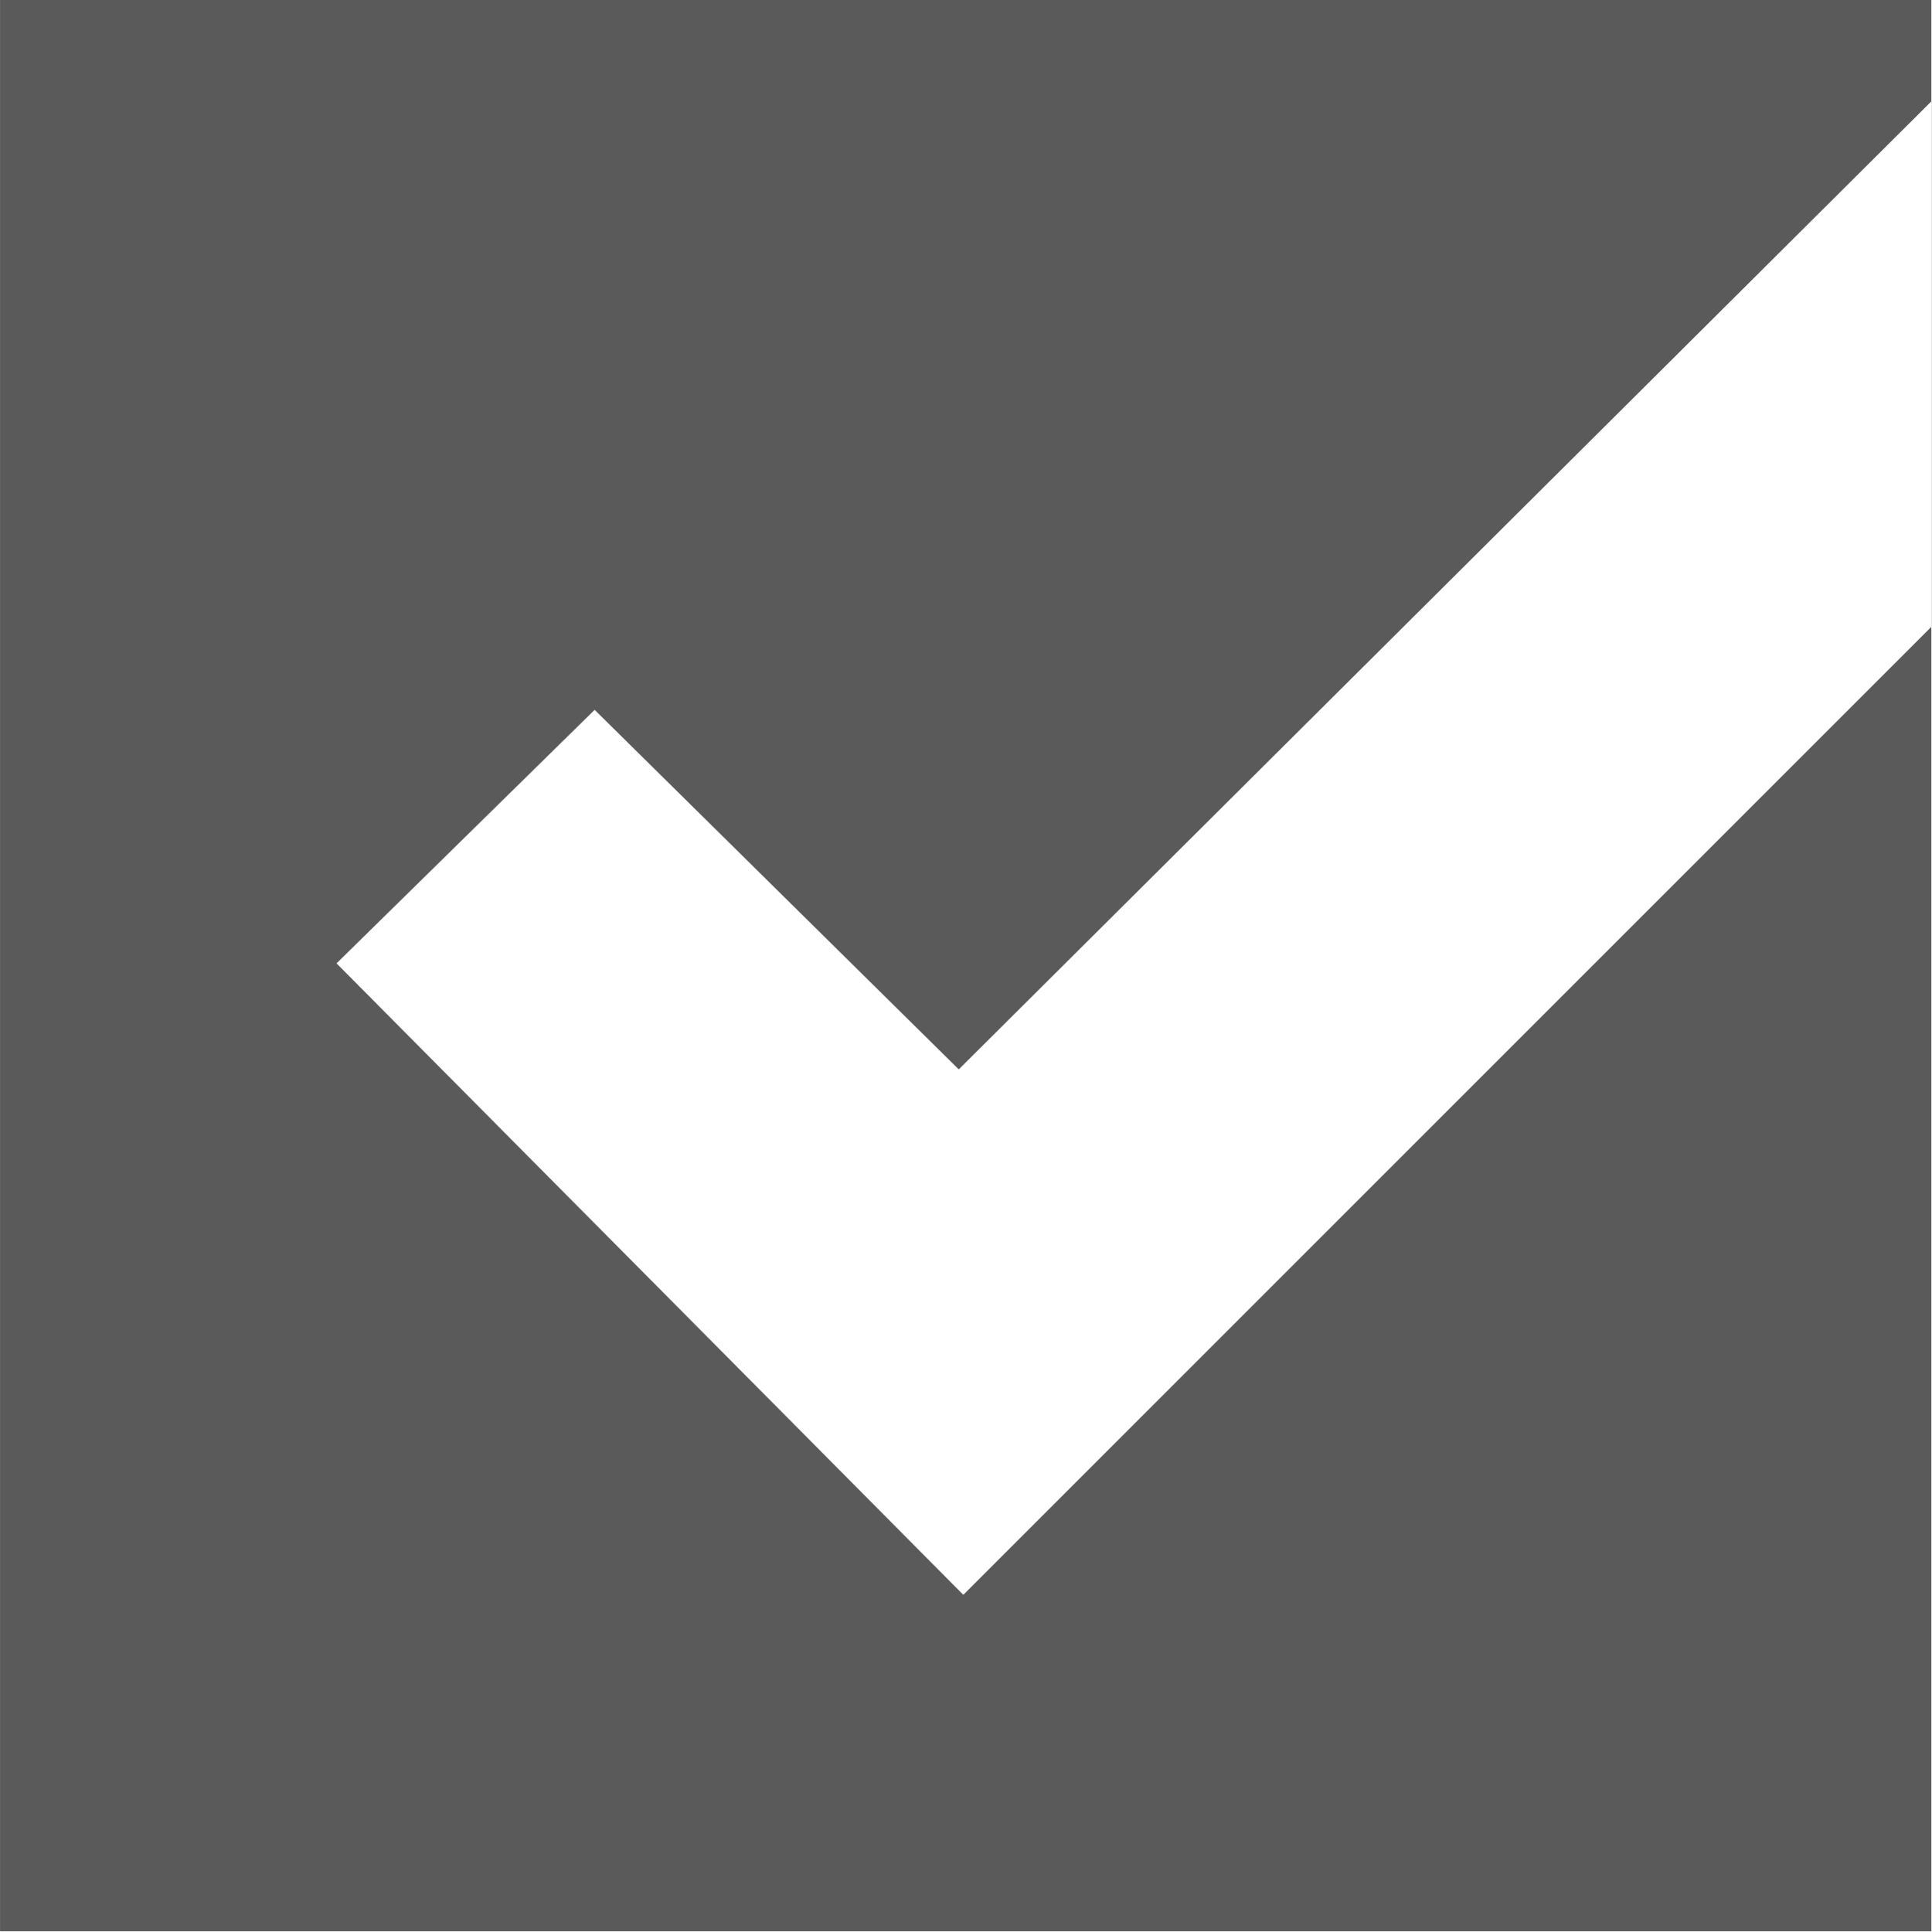
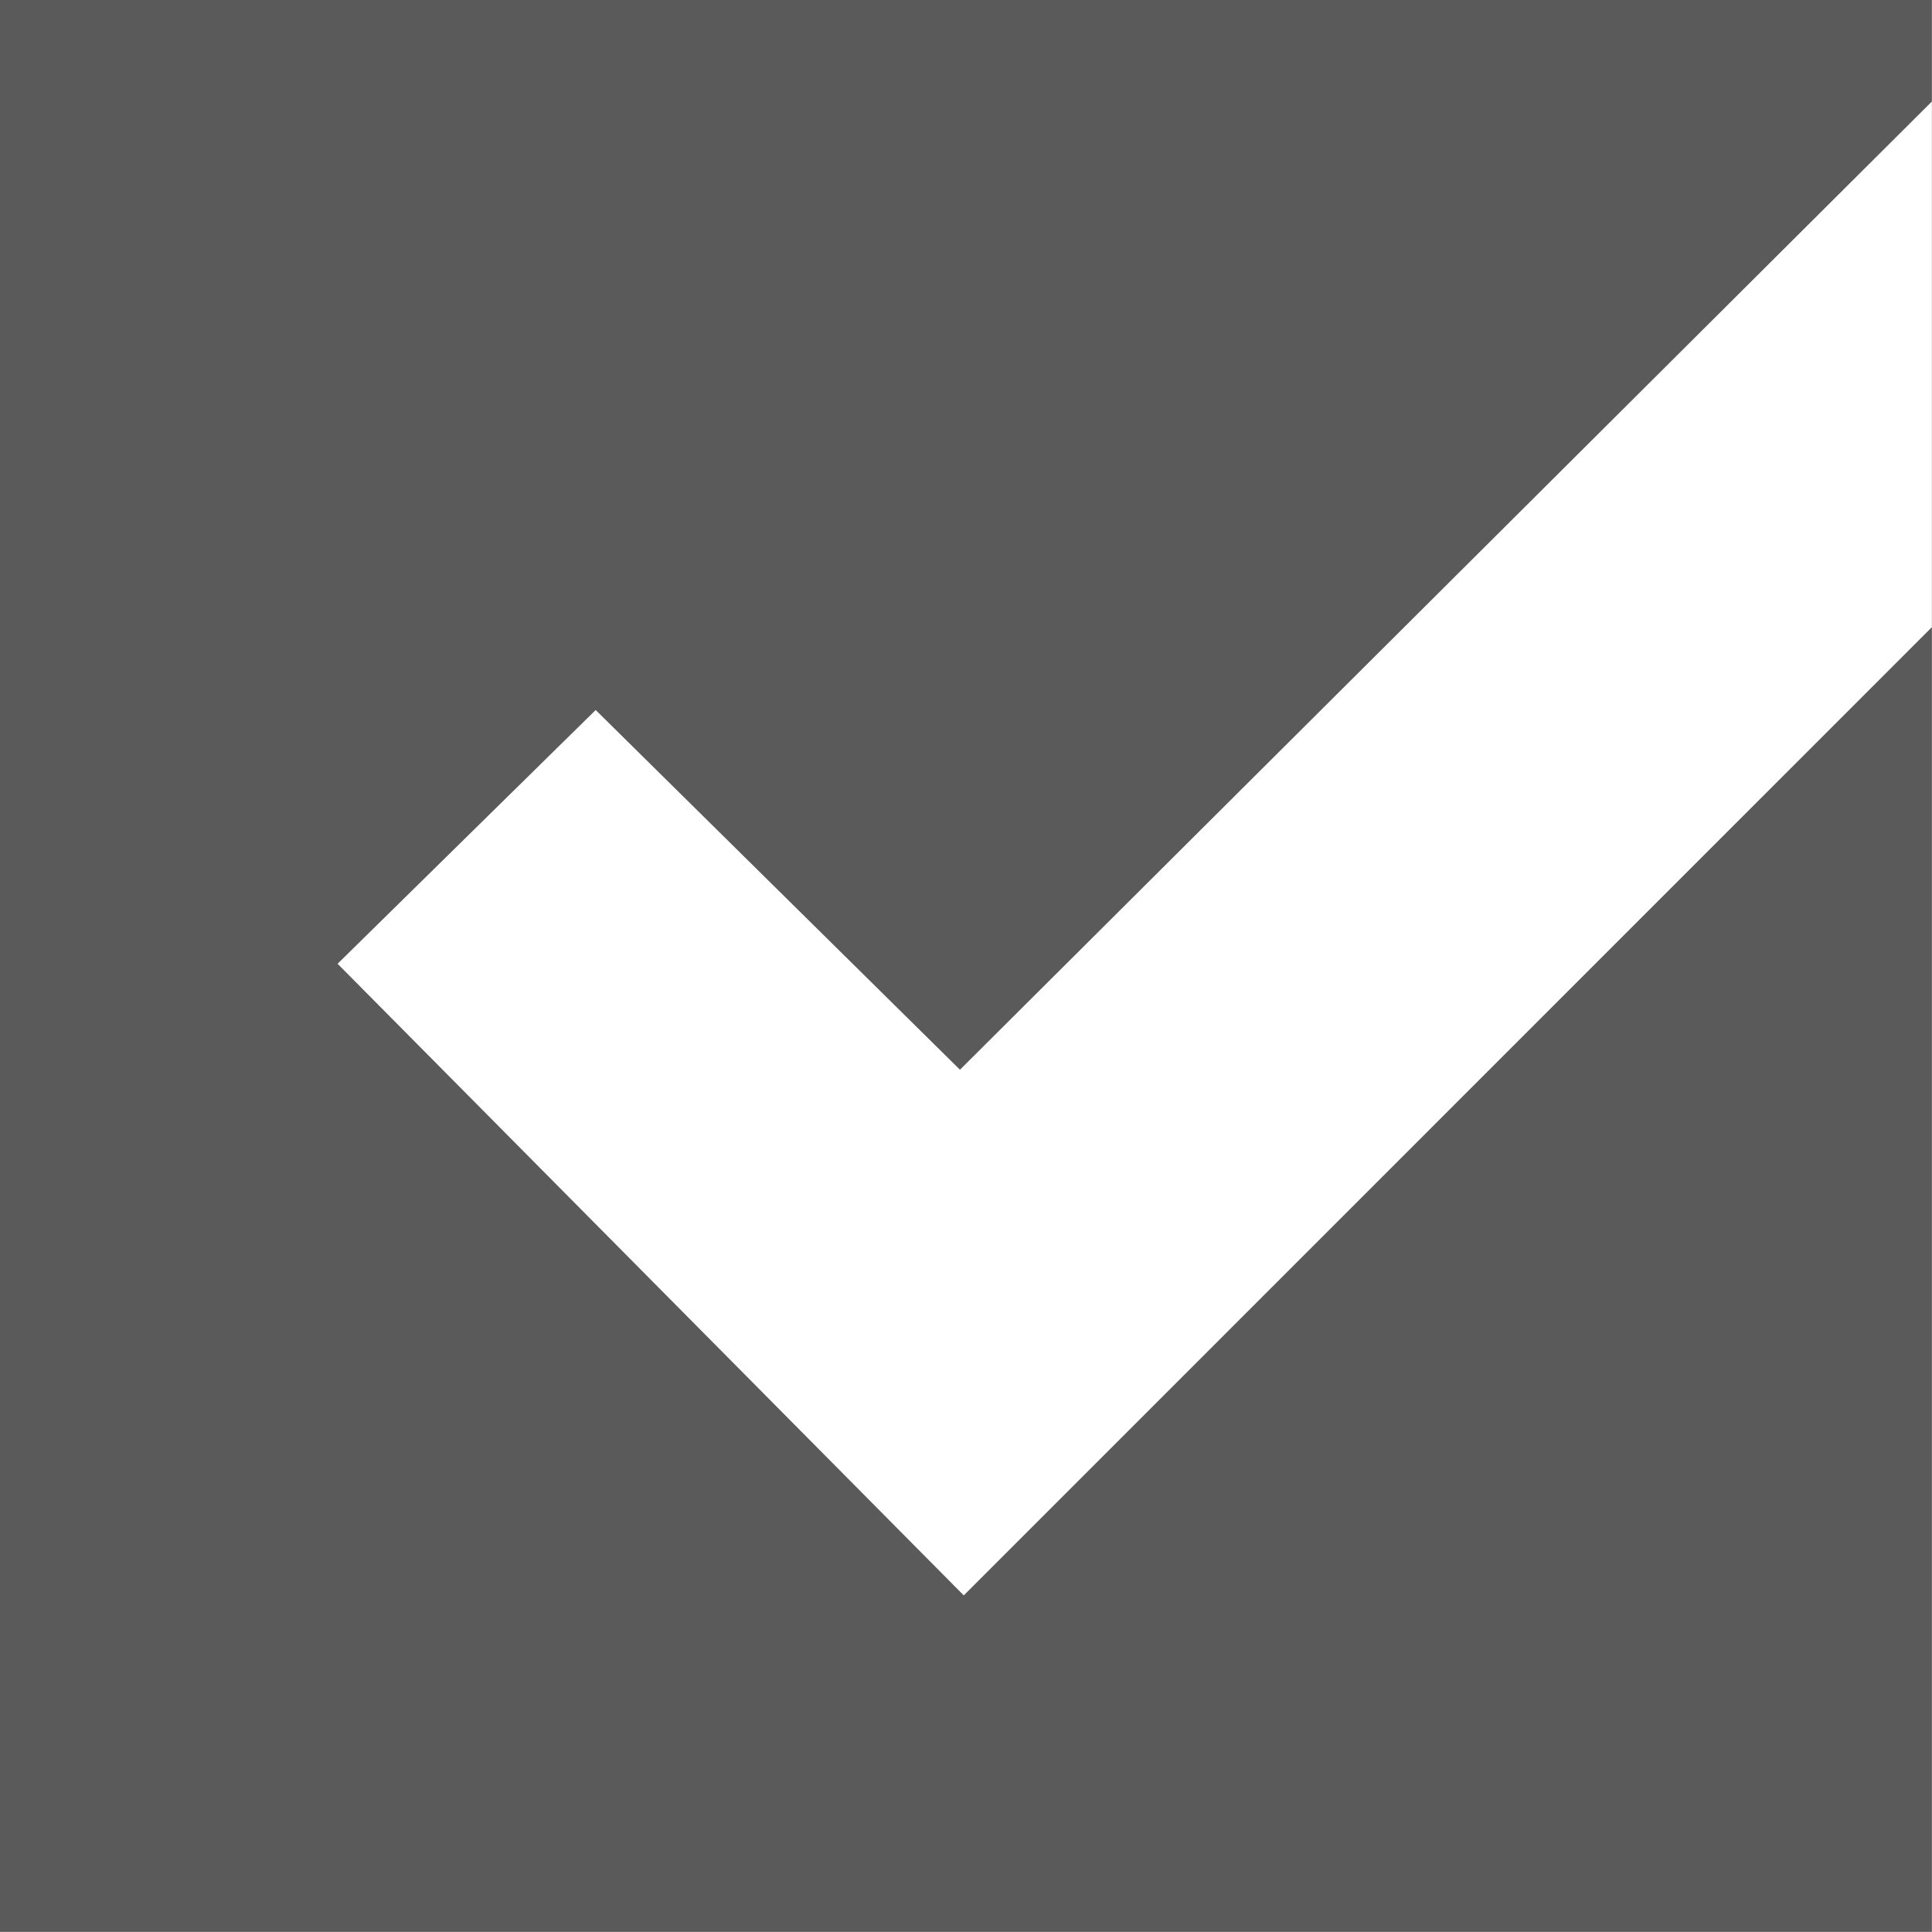
- <svg xmlns="http://www.w3.org/2000/svg" width="17.741mm" height="17.741mm" viewBox="0 0 17.741 17.741" version="1.1" id="svg8">
-   <defs id="defs2">
-     <pattern y="0" x="0" height="6" width="6" patternUnits="userSpaceOnUse" id="WMFhbasepattern" />
-     <pattern y="0" x="0" height="6" width="6" patternUnits="userSpaceOnUse" id="WMFhbasepattern-5" />
-     <pattern y="0" x="0" height="6" width="6" patternUnits="userSpaceOnUse" id="WMFhbasepattern-2" />
-     <pattern y="0" x="0" height="6" width="6" patternUnits="userSpaceOnUse" id="WMFhbasepattern-4" />
-     <pattern y="0" x="0" height="6" width="6" patternUnits="userSpaceOnUse" id="WMFhbasepattern-0" />
-     <pattern y="0" x="0" height="6" width="6" patternUnits="userSpaceOnUse" id="WMFhbasepattern-50" />
-   </defs>
-   <g id="layer1" transform="translate(-173.2055,-157.4321)">
-     <path style="fill:#5a5a5a;fill-opacity:1;fill-rule:evenodd;stroke:none;stroke-width:0.265" d="m 173.206,157.432 v 17.741 h 17.741 v -17.741 z" id="path905" />
-     <path style="fill:#ffffff;fill-opacity:1;fill-rule:evenodd;stroke:none;stroke-width:0.265" d="m 190.947,158.364 v 4.827 l -8.892,8.892 -5.758,-5.801 2.371,-2.329 3.345,3.303 z" id="path907" />
-   </g>
+ <svg xmlns="http://www.w3.org/2000/svg" width="68" height="68" viewBox="0 0 17.741 17.741" fill-rule="evenodd">
+   <path d="M0 0v17.74h17.74V0z" fill="#5a5a5a" />
+   <path d="M17.74.932v4.827L8.85 14.65 3.1 8.85l2.37-2.33 3.345 3.303z" fill="#fff" />
</svg>
